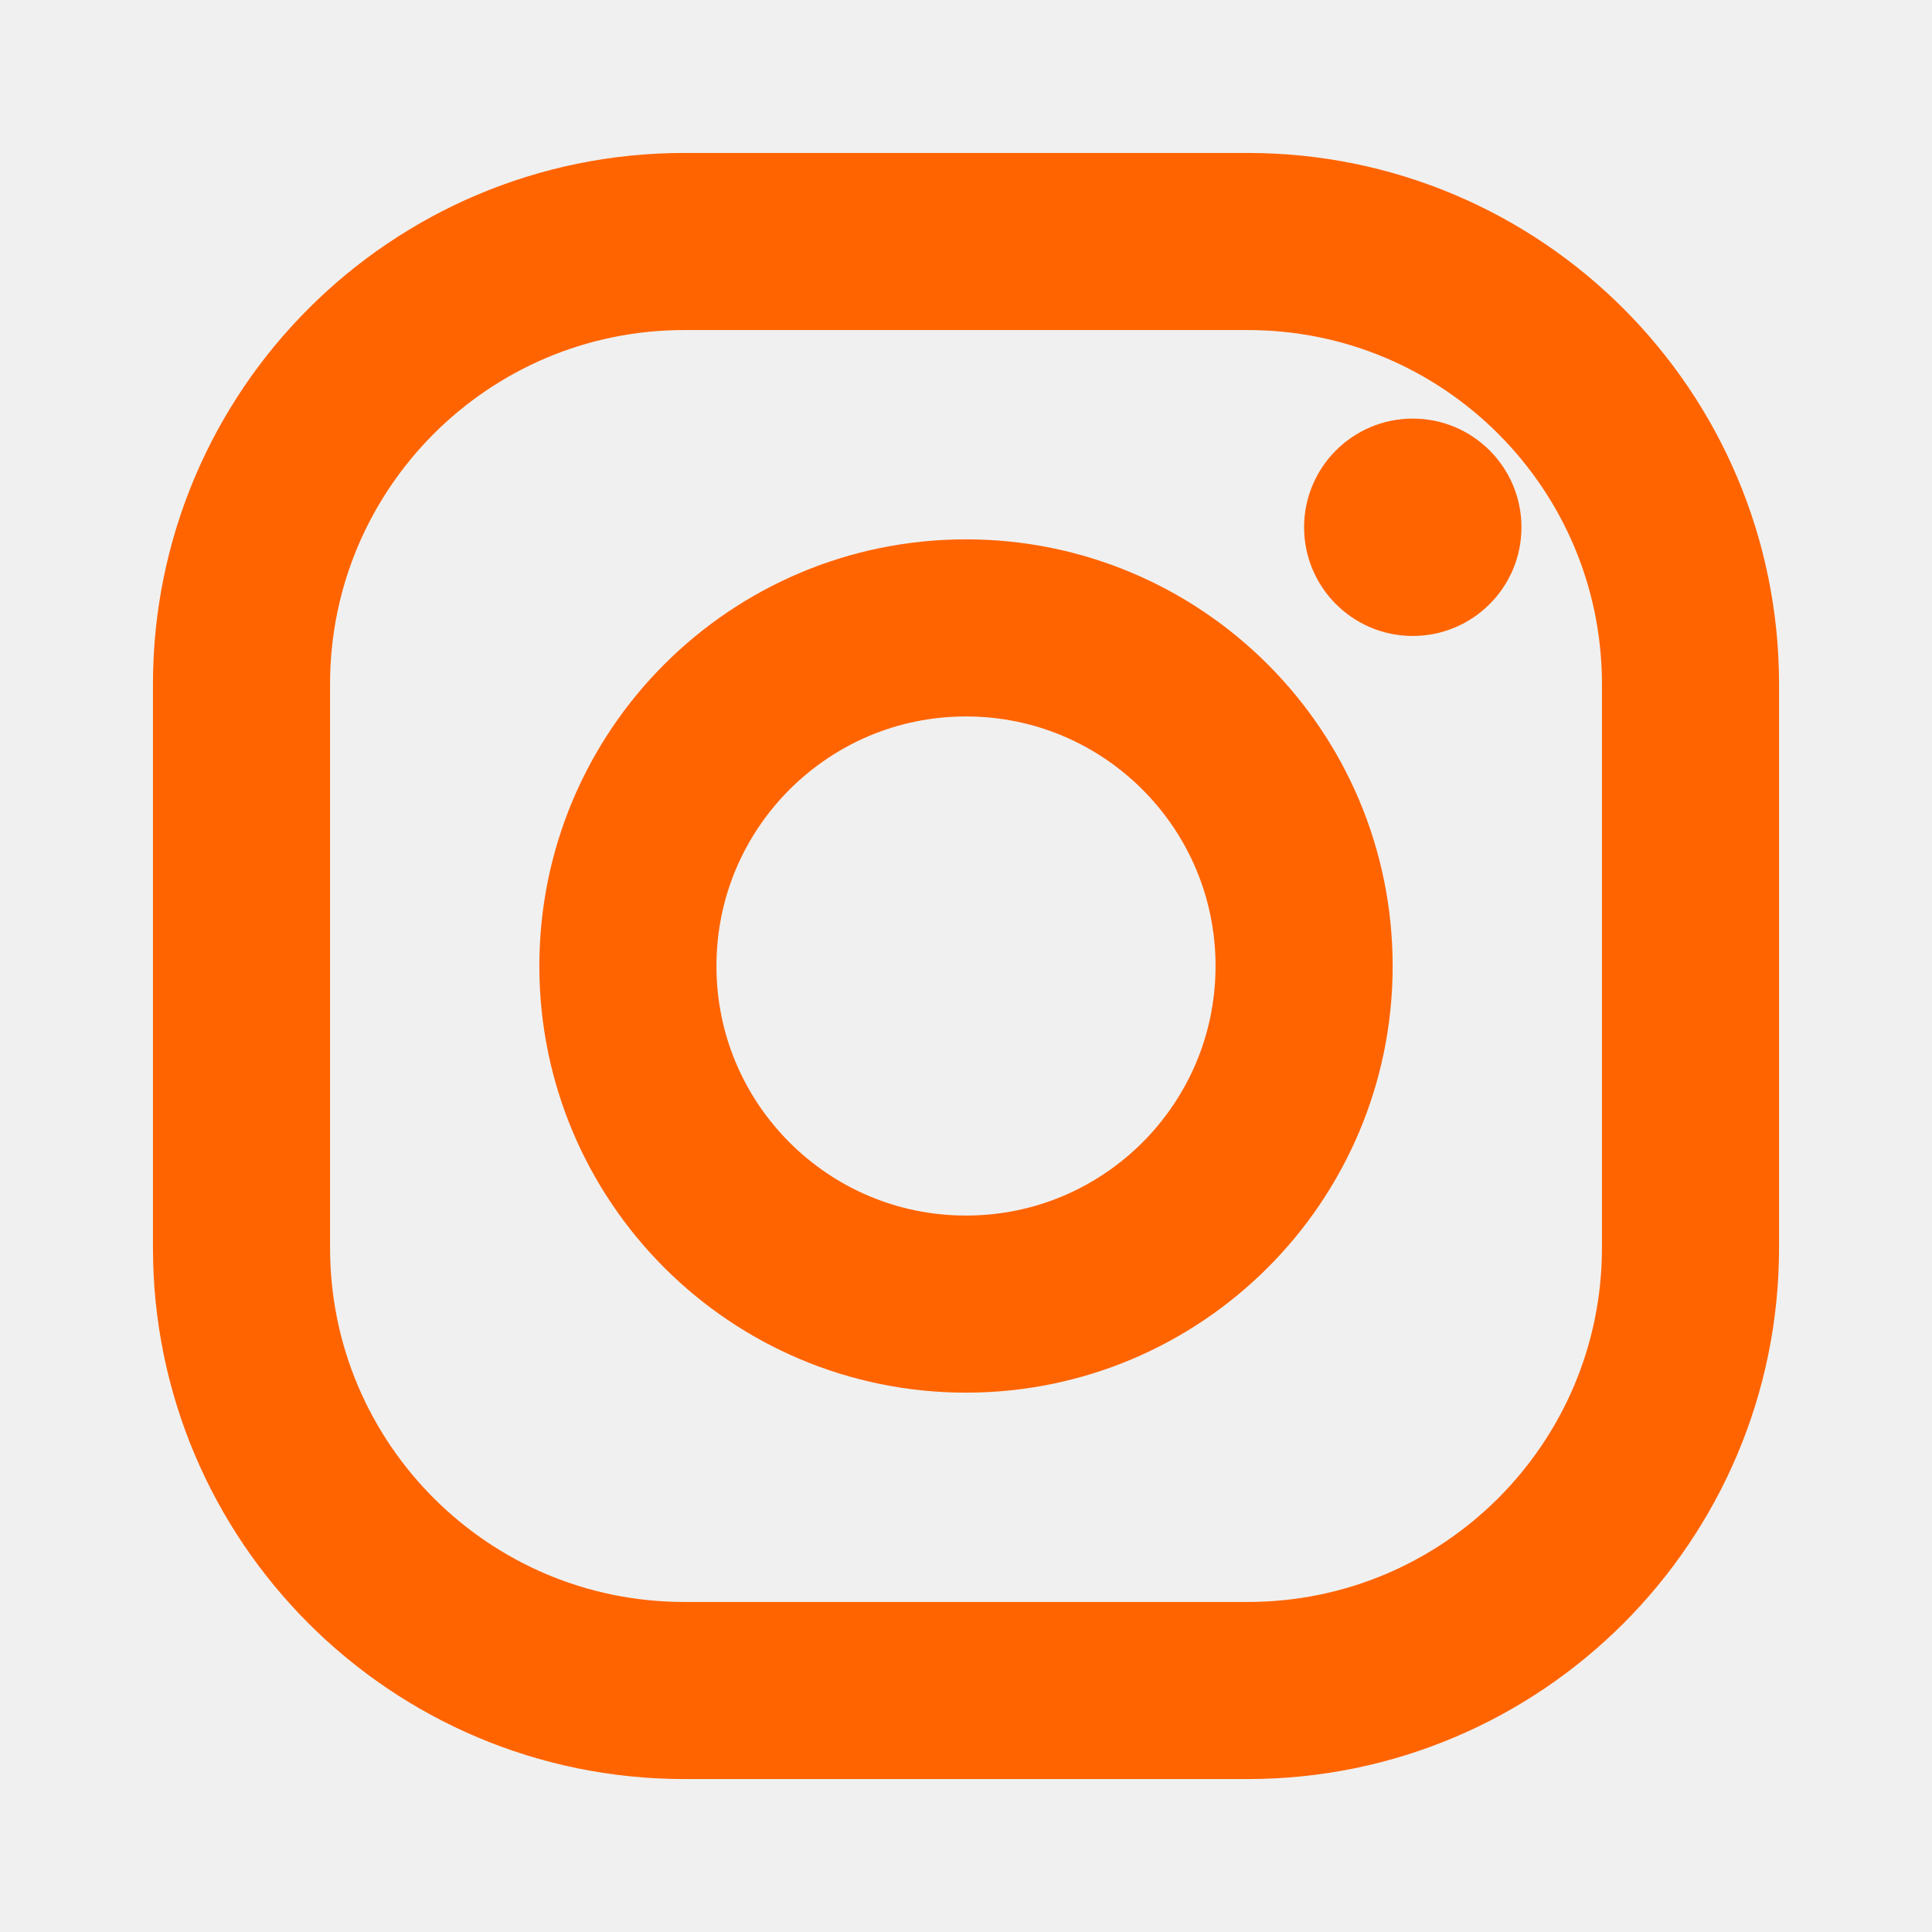
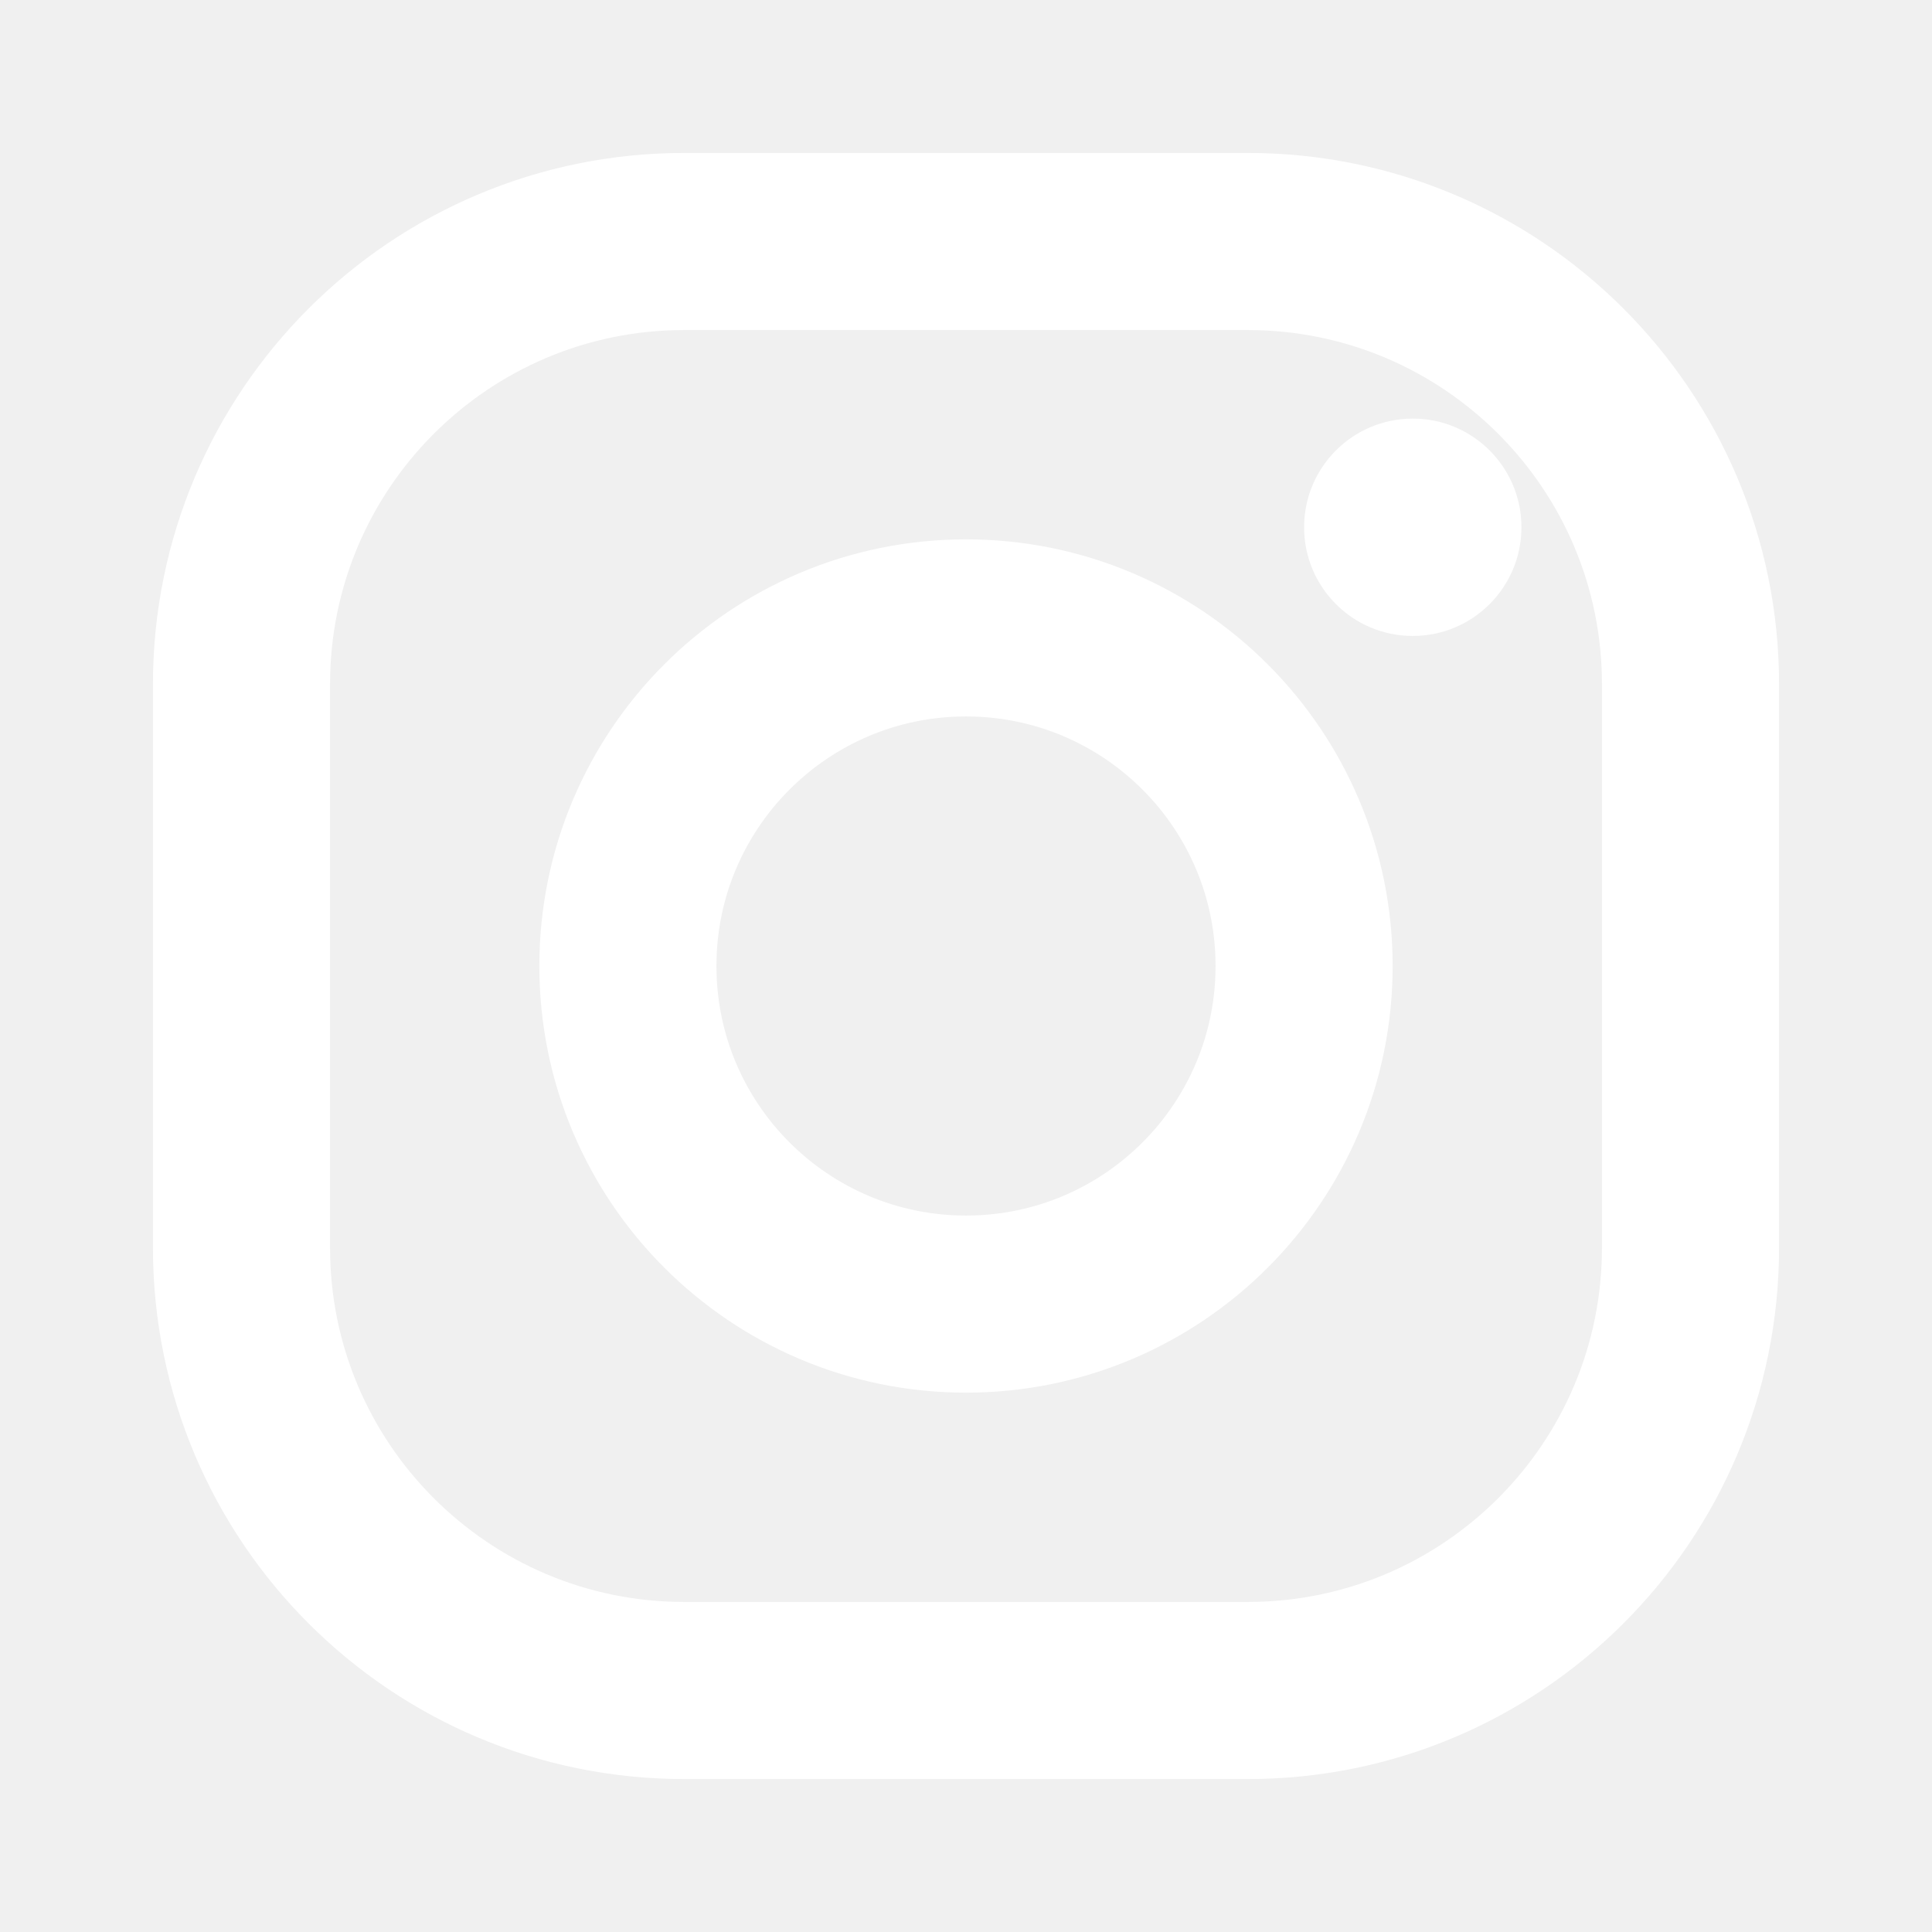
<svg xmlns="http://www.w3.org/2000/svg" viewBox="0 0 24 24">
-   <rect x="3" y="3" width="18" height="18" rx="5.5" fill="none" stroke="#ff6400" stroke-width="2.2" />
-   <circle cx="12" cy="12" r="4.2" fill="none" stroke="#ff6400" stroke-width="2.2" />
-   <circle cx="17.55" cy="6.55" r="1.35" fill="#ff6400" />
+   <rect x="3" y="3" width="18" height="18" rx="5.5" fill="none" stroke="#ffffff" stroke-width="2.2" />
+   <circle cx="12" cy="12" r="4.2" fill="none" stroke="#ffffff" stroke-width="2.2" />
+   <circle cx="17.55" cy="6.55" r="1.35" fill="#ffffff" />
</svg>
